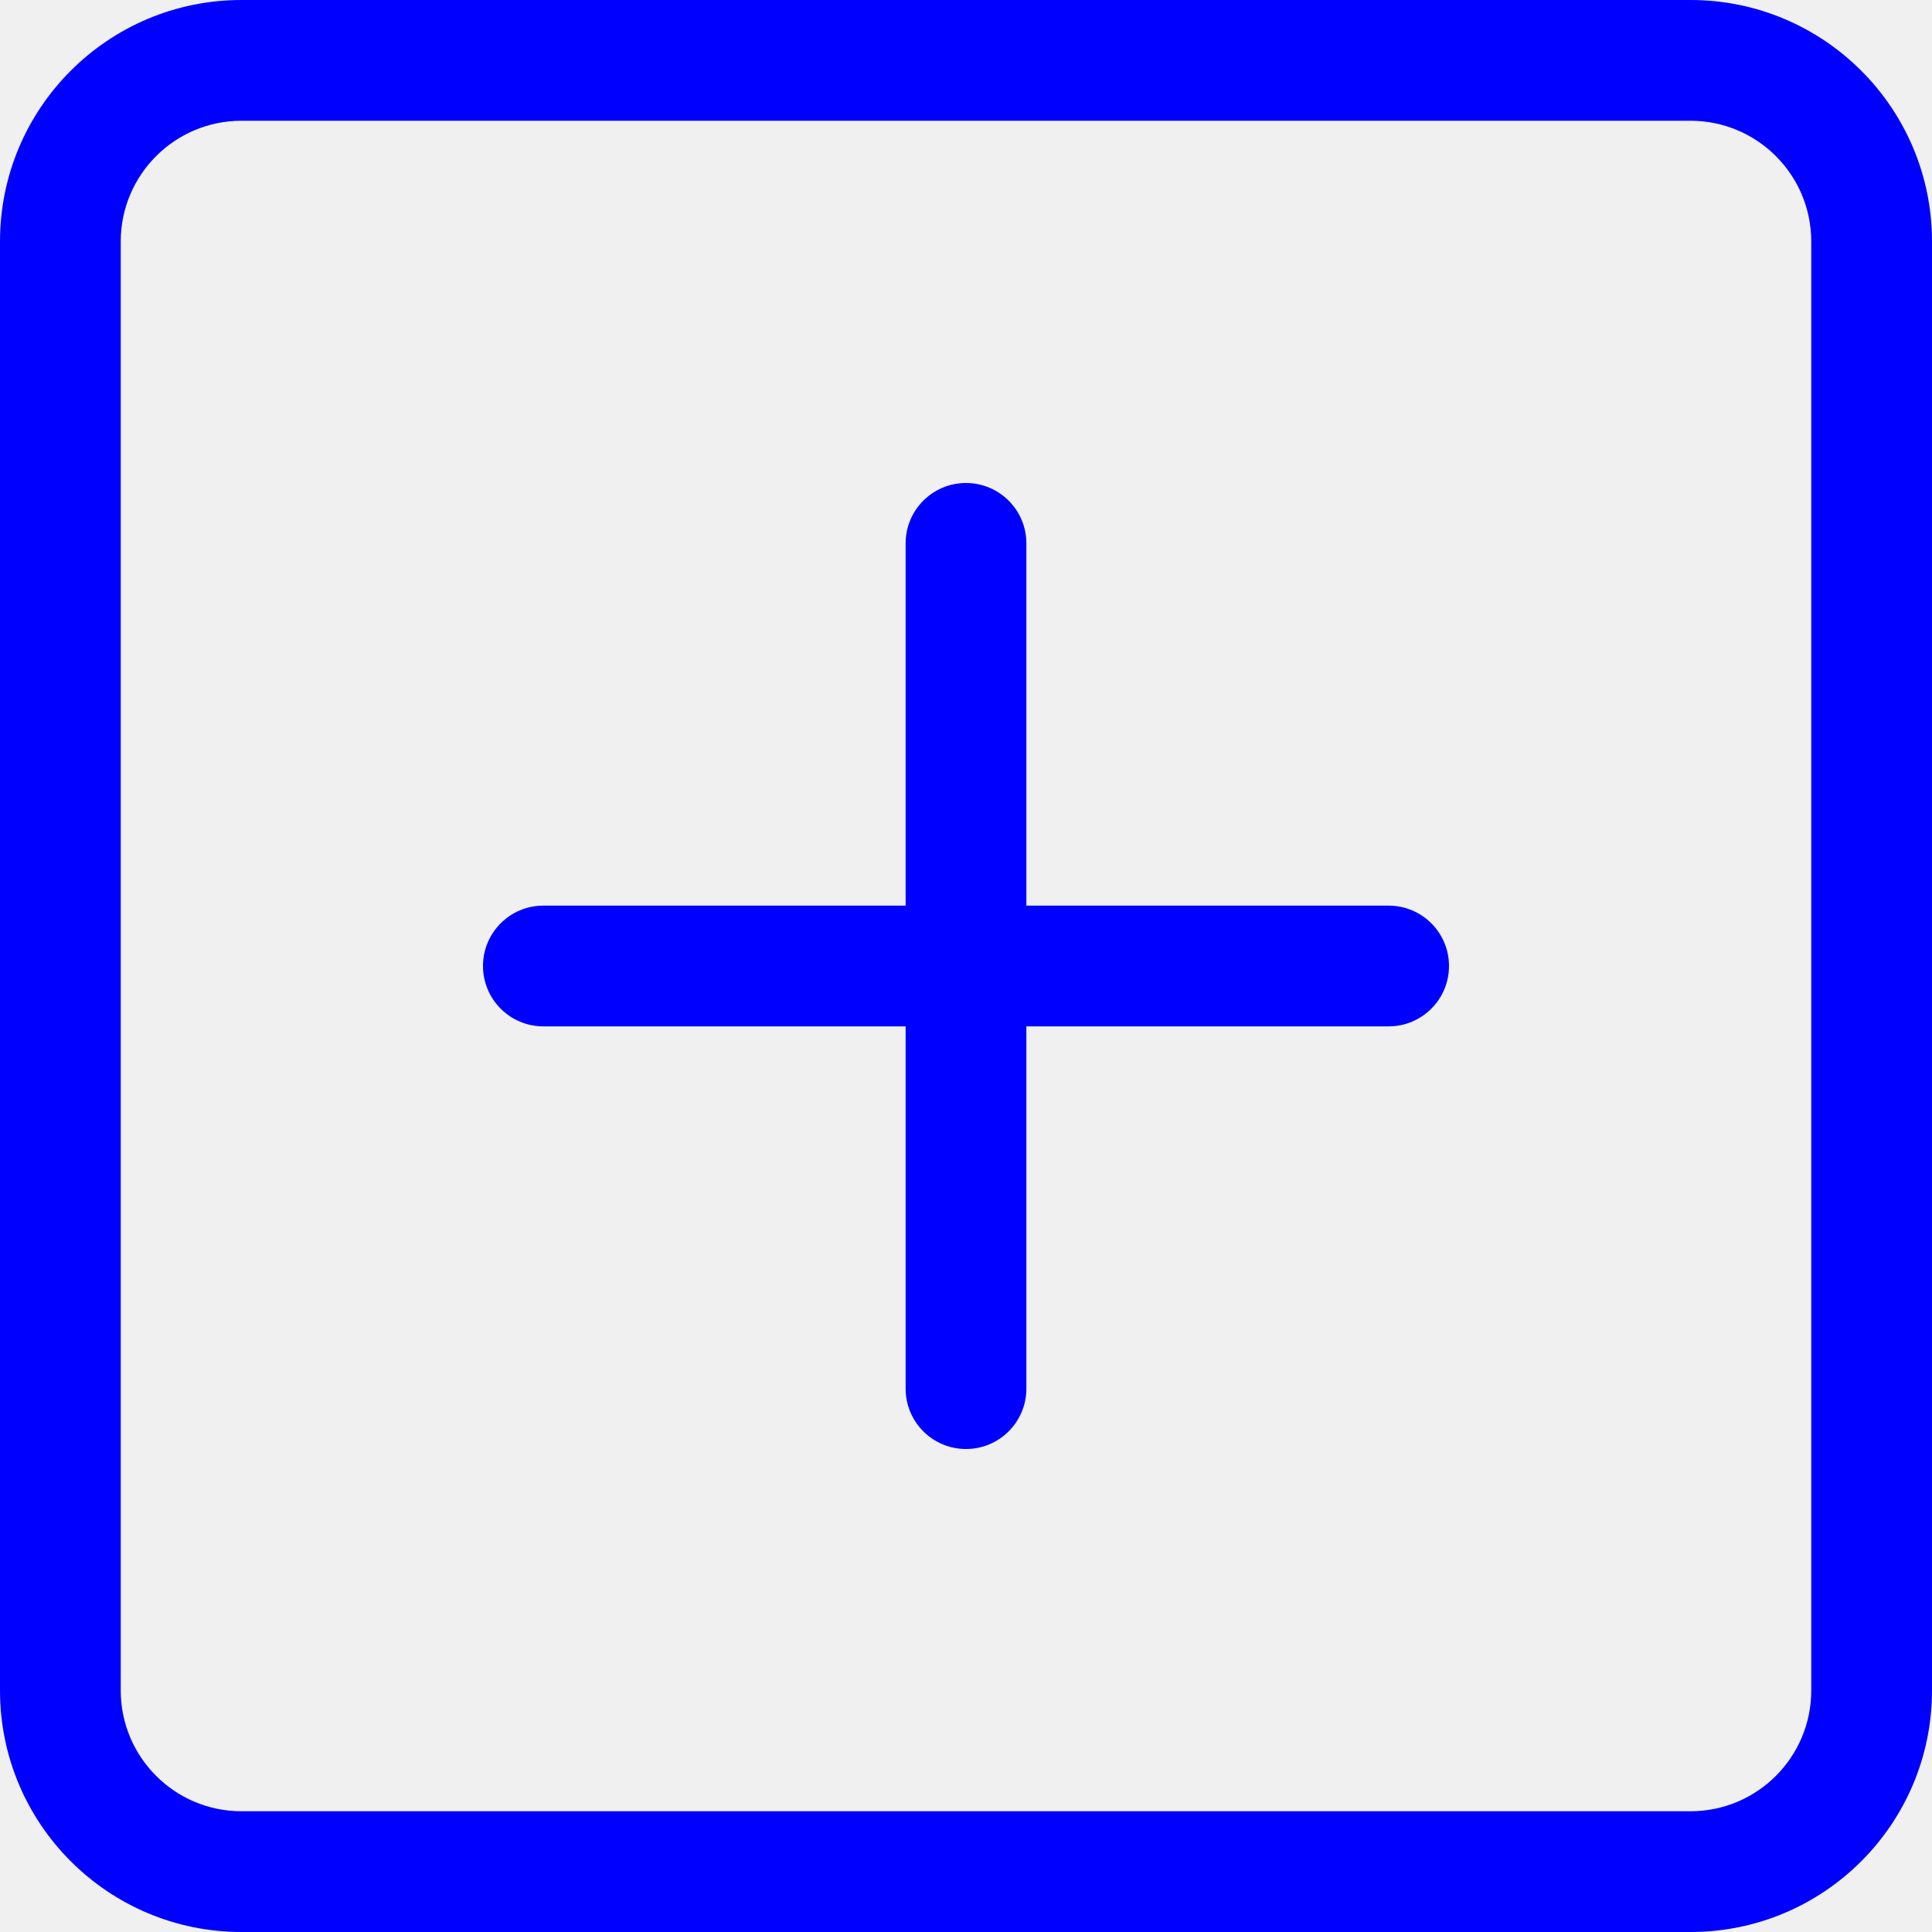
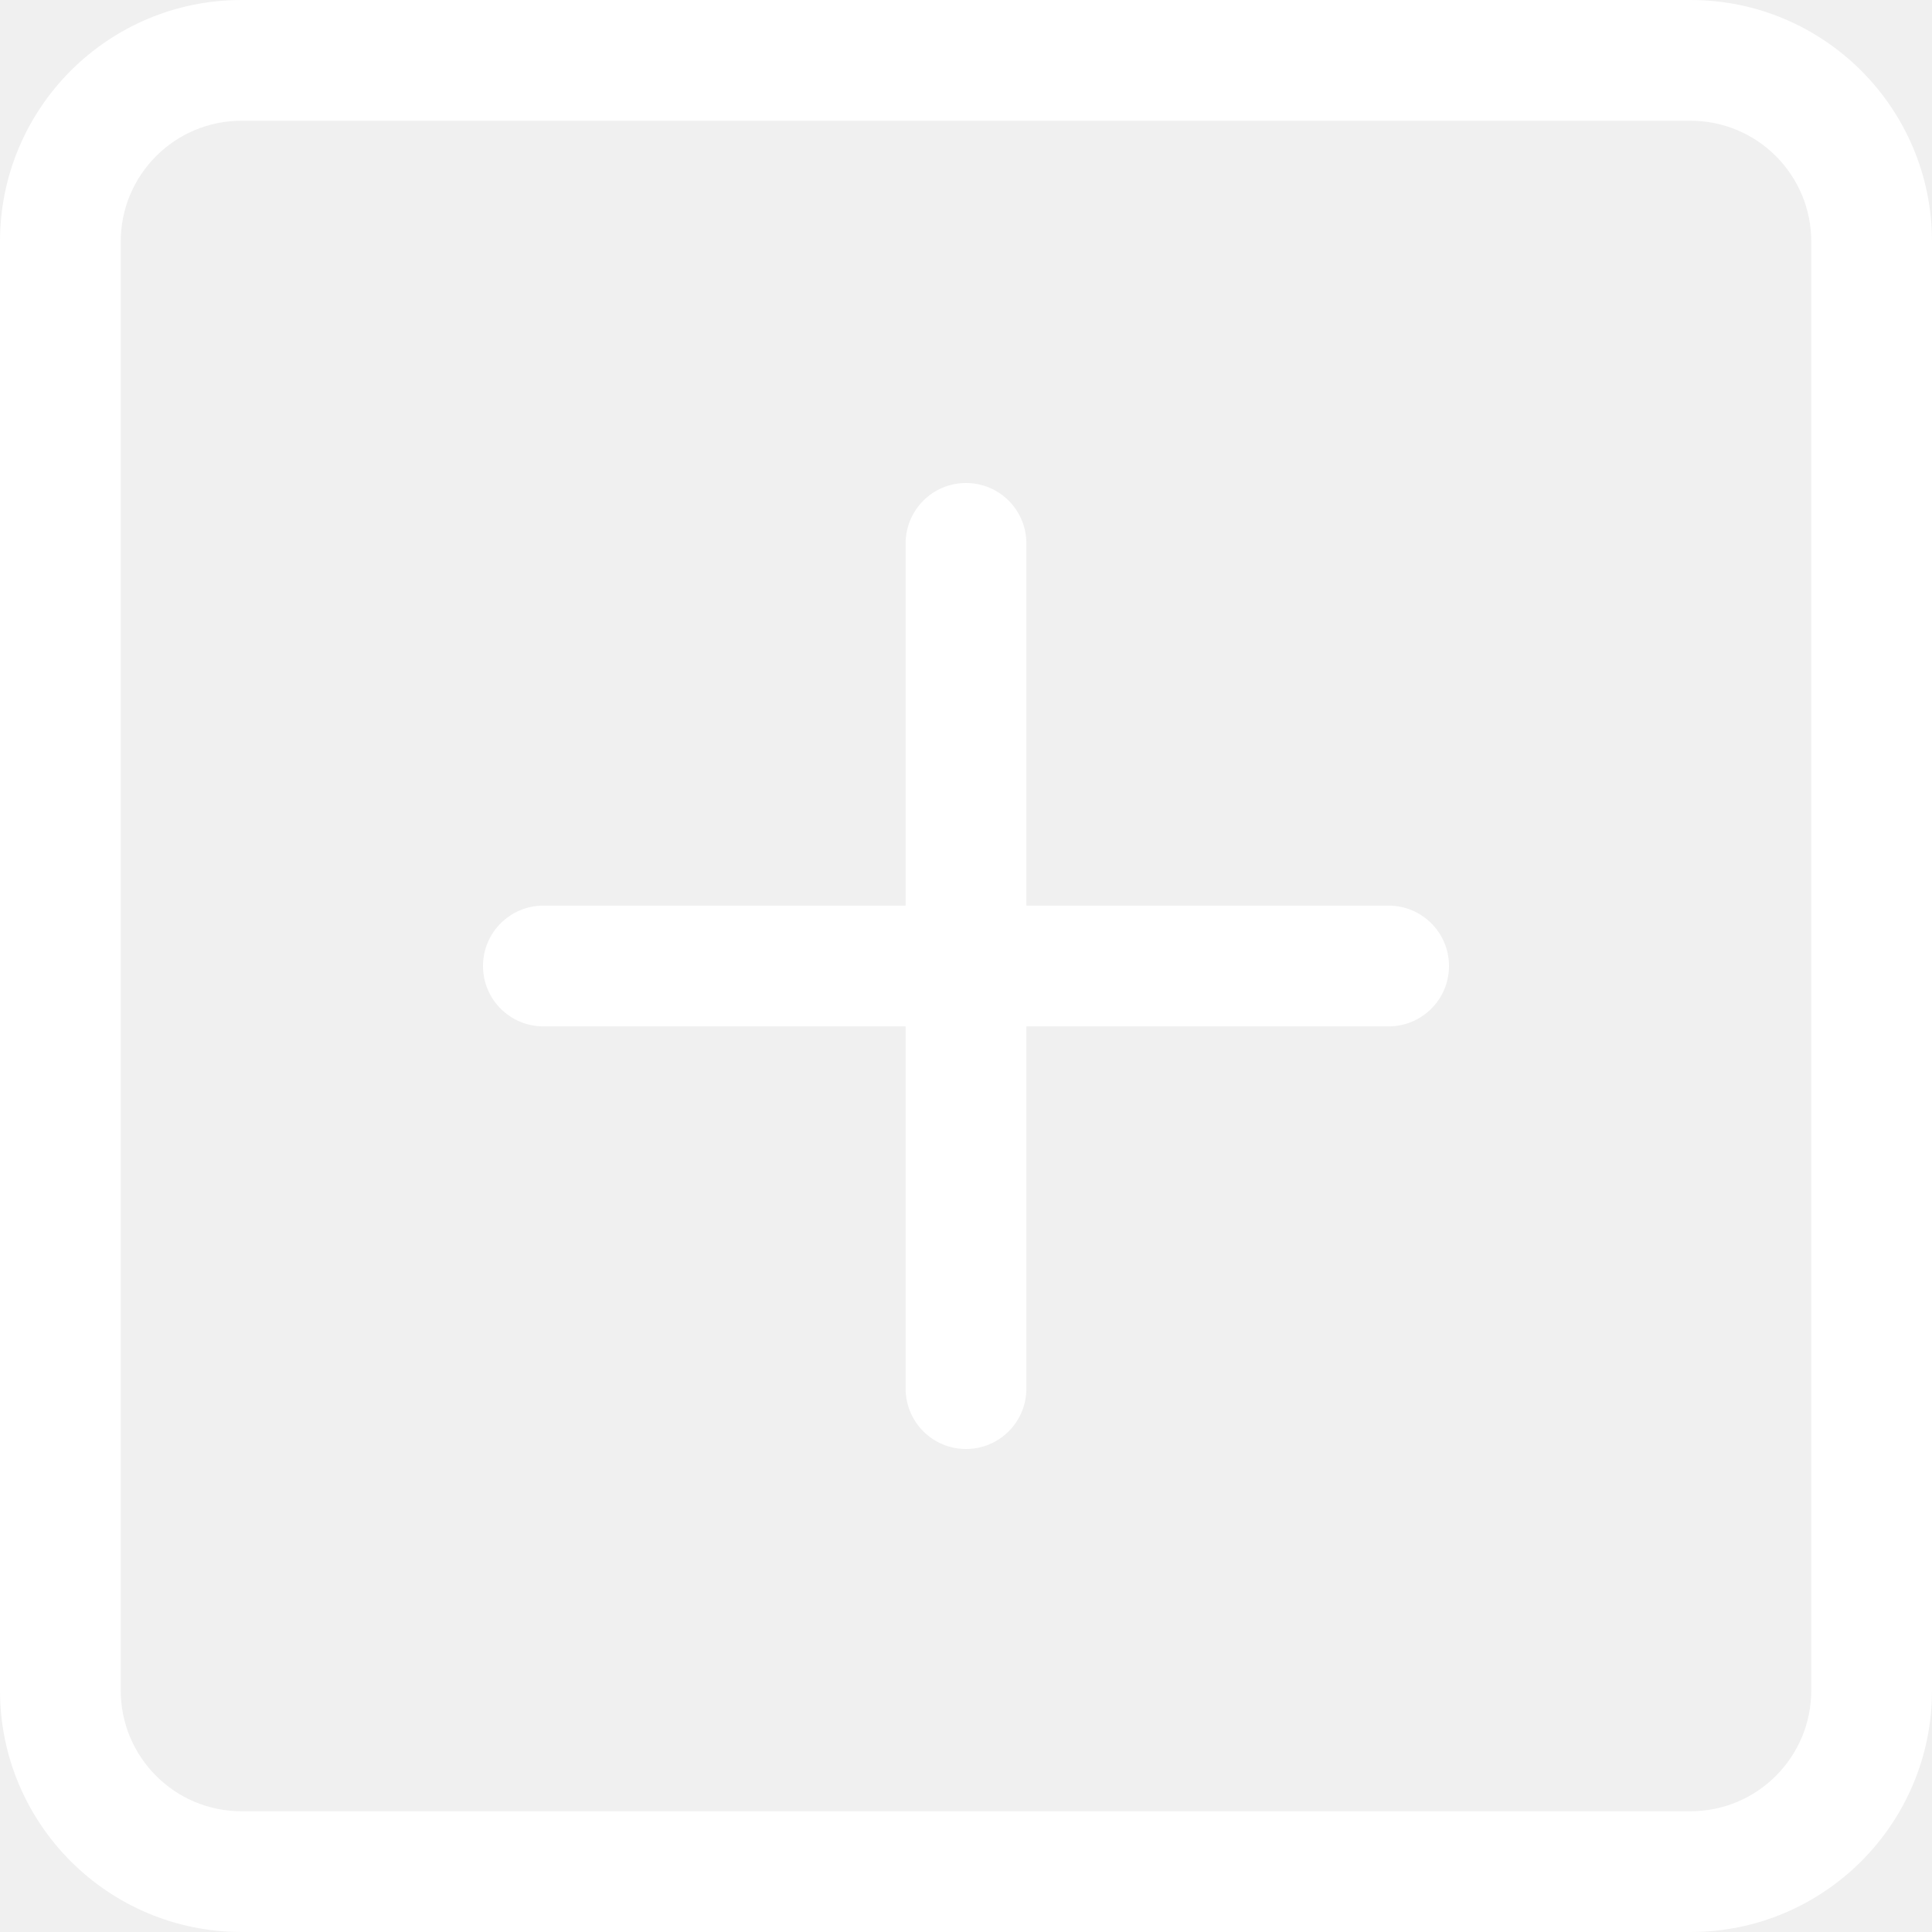
- <svg xmlns="http://www.w3.org/2000/svg" width="20" height="20" fill="blue" class="bi bi-plus-square" viewBox="0 0 16 16">
+ <svg xmlns="http://www.w3.org/2000/svg" width="25" height="25" fill="white" class="bi bi-plus-square" viewBox="0 0 16 16">
  <path d="M14 1a1 1 0 0 1 1 1v12a1 1 0 0 1-1 1H2a1 1 0 0 1-1-1V2a1 1 0 0 1 1-1h12zM2 0a2 2 0 0 0-2 2v12a2 2 0 0 0 2 2h12a2 2 0 0 0 2-2V2a2 2 0 0 0-2-2H2z" />
  <path d="M8 4a.5.5 0 0 1 .5.5v3h3a.5.5 0 0 1 0 1h-3v3a.5.5 0 0 1-1 0v-3h-3a.5.5 0 0 1 0-1h3v-3A.5.5 0 0 1 8 4z" />
</svg>
